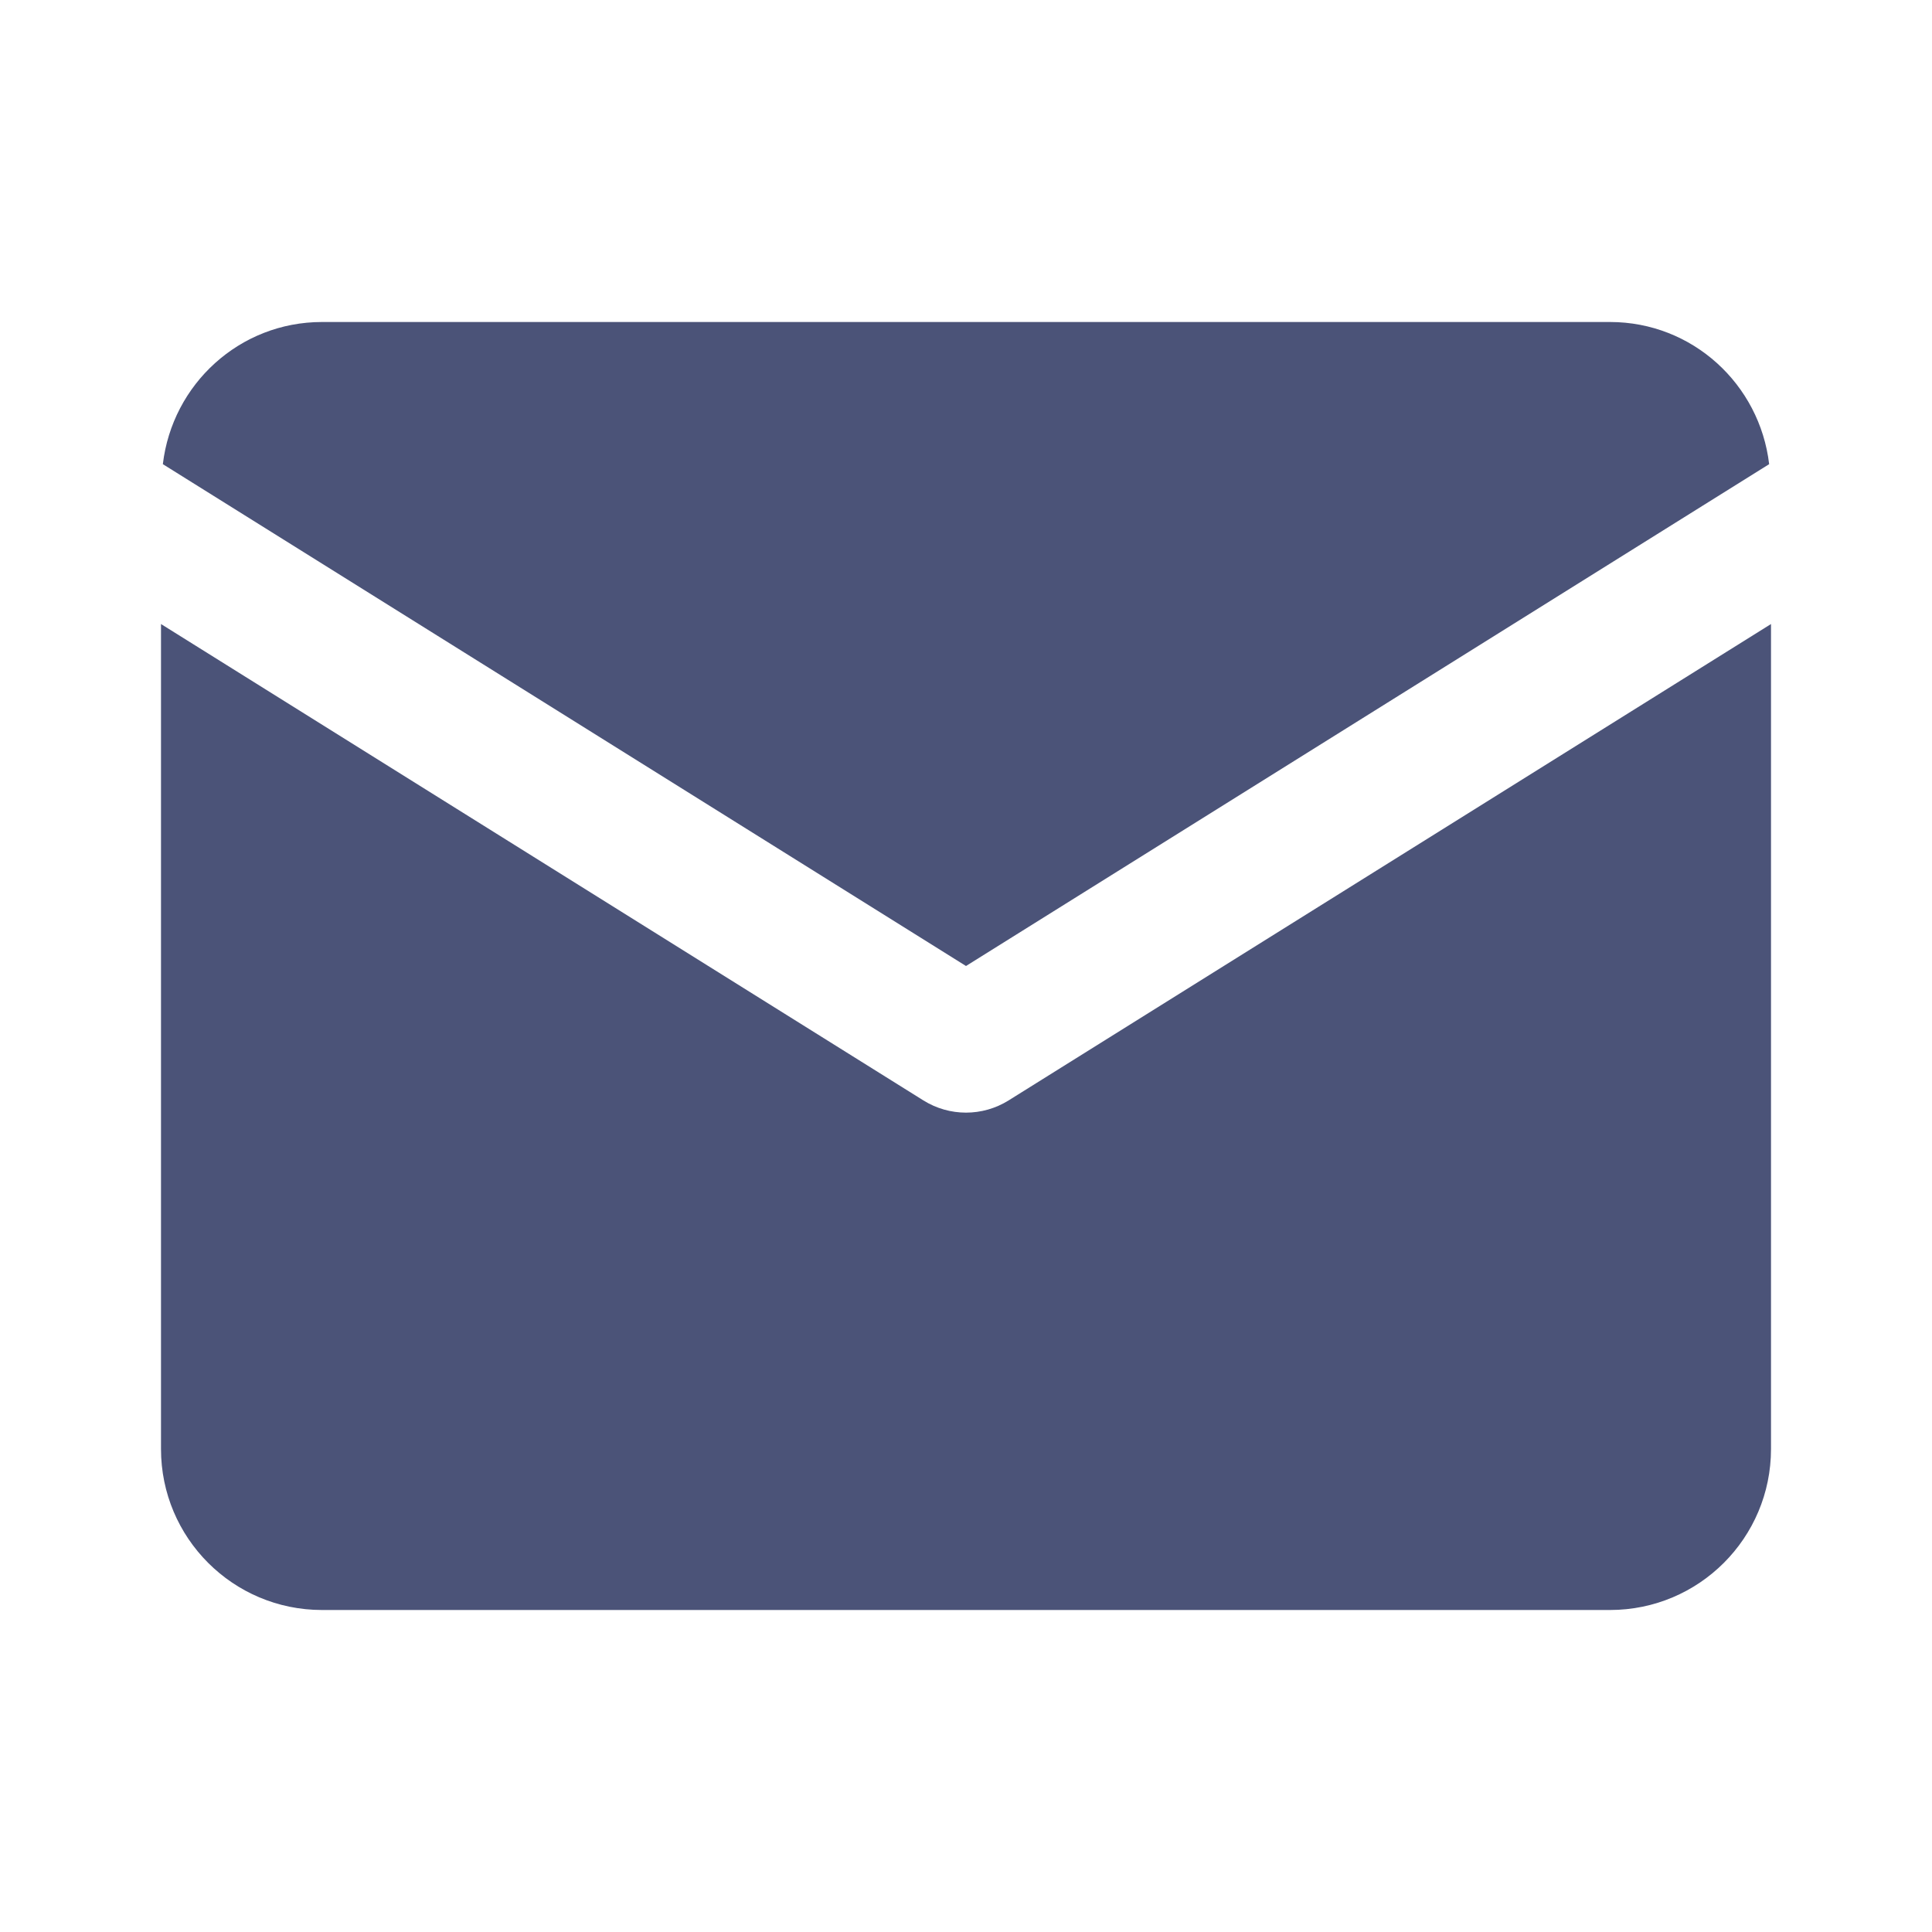
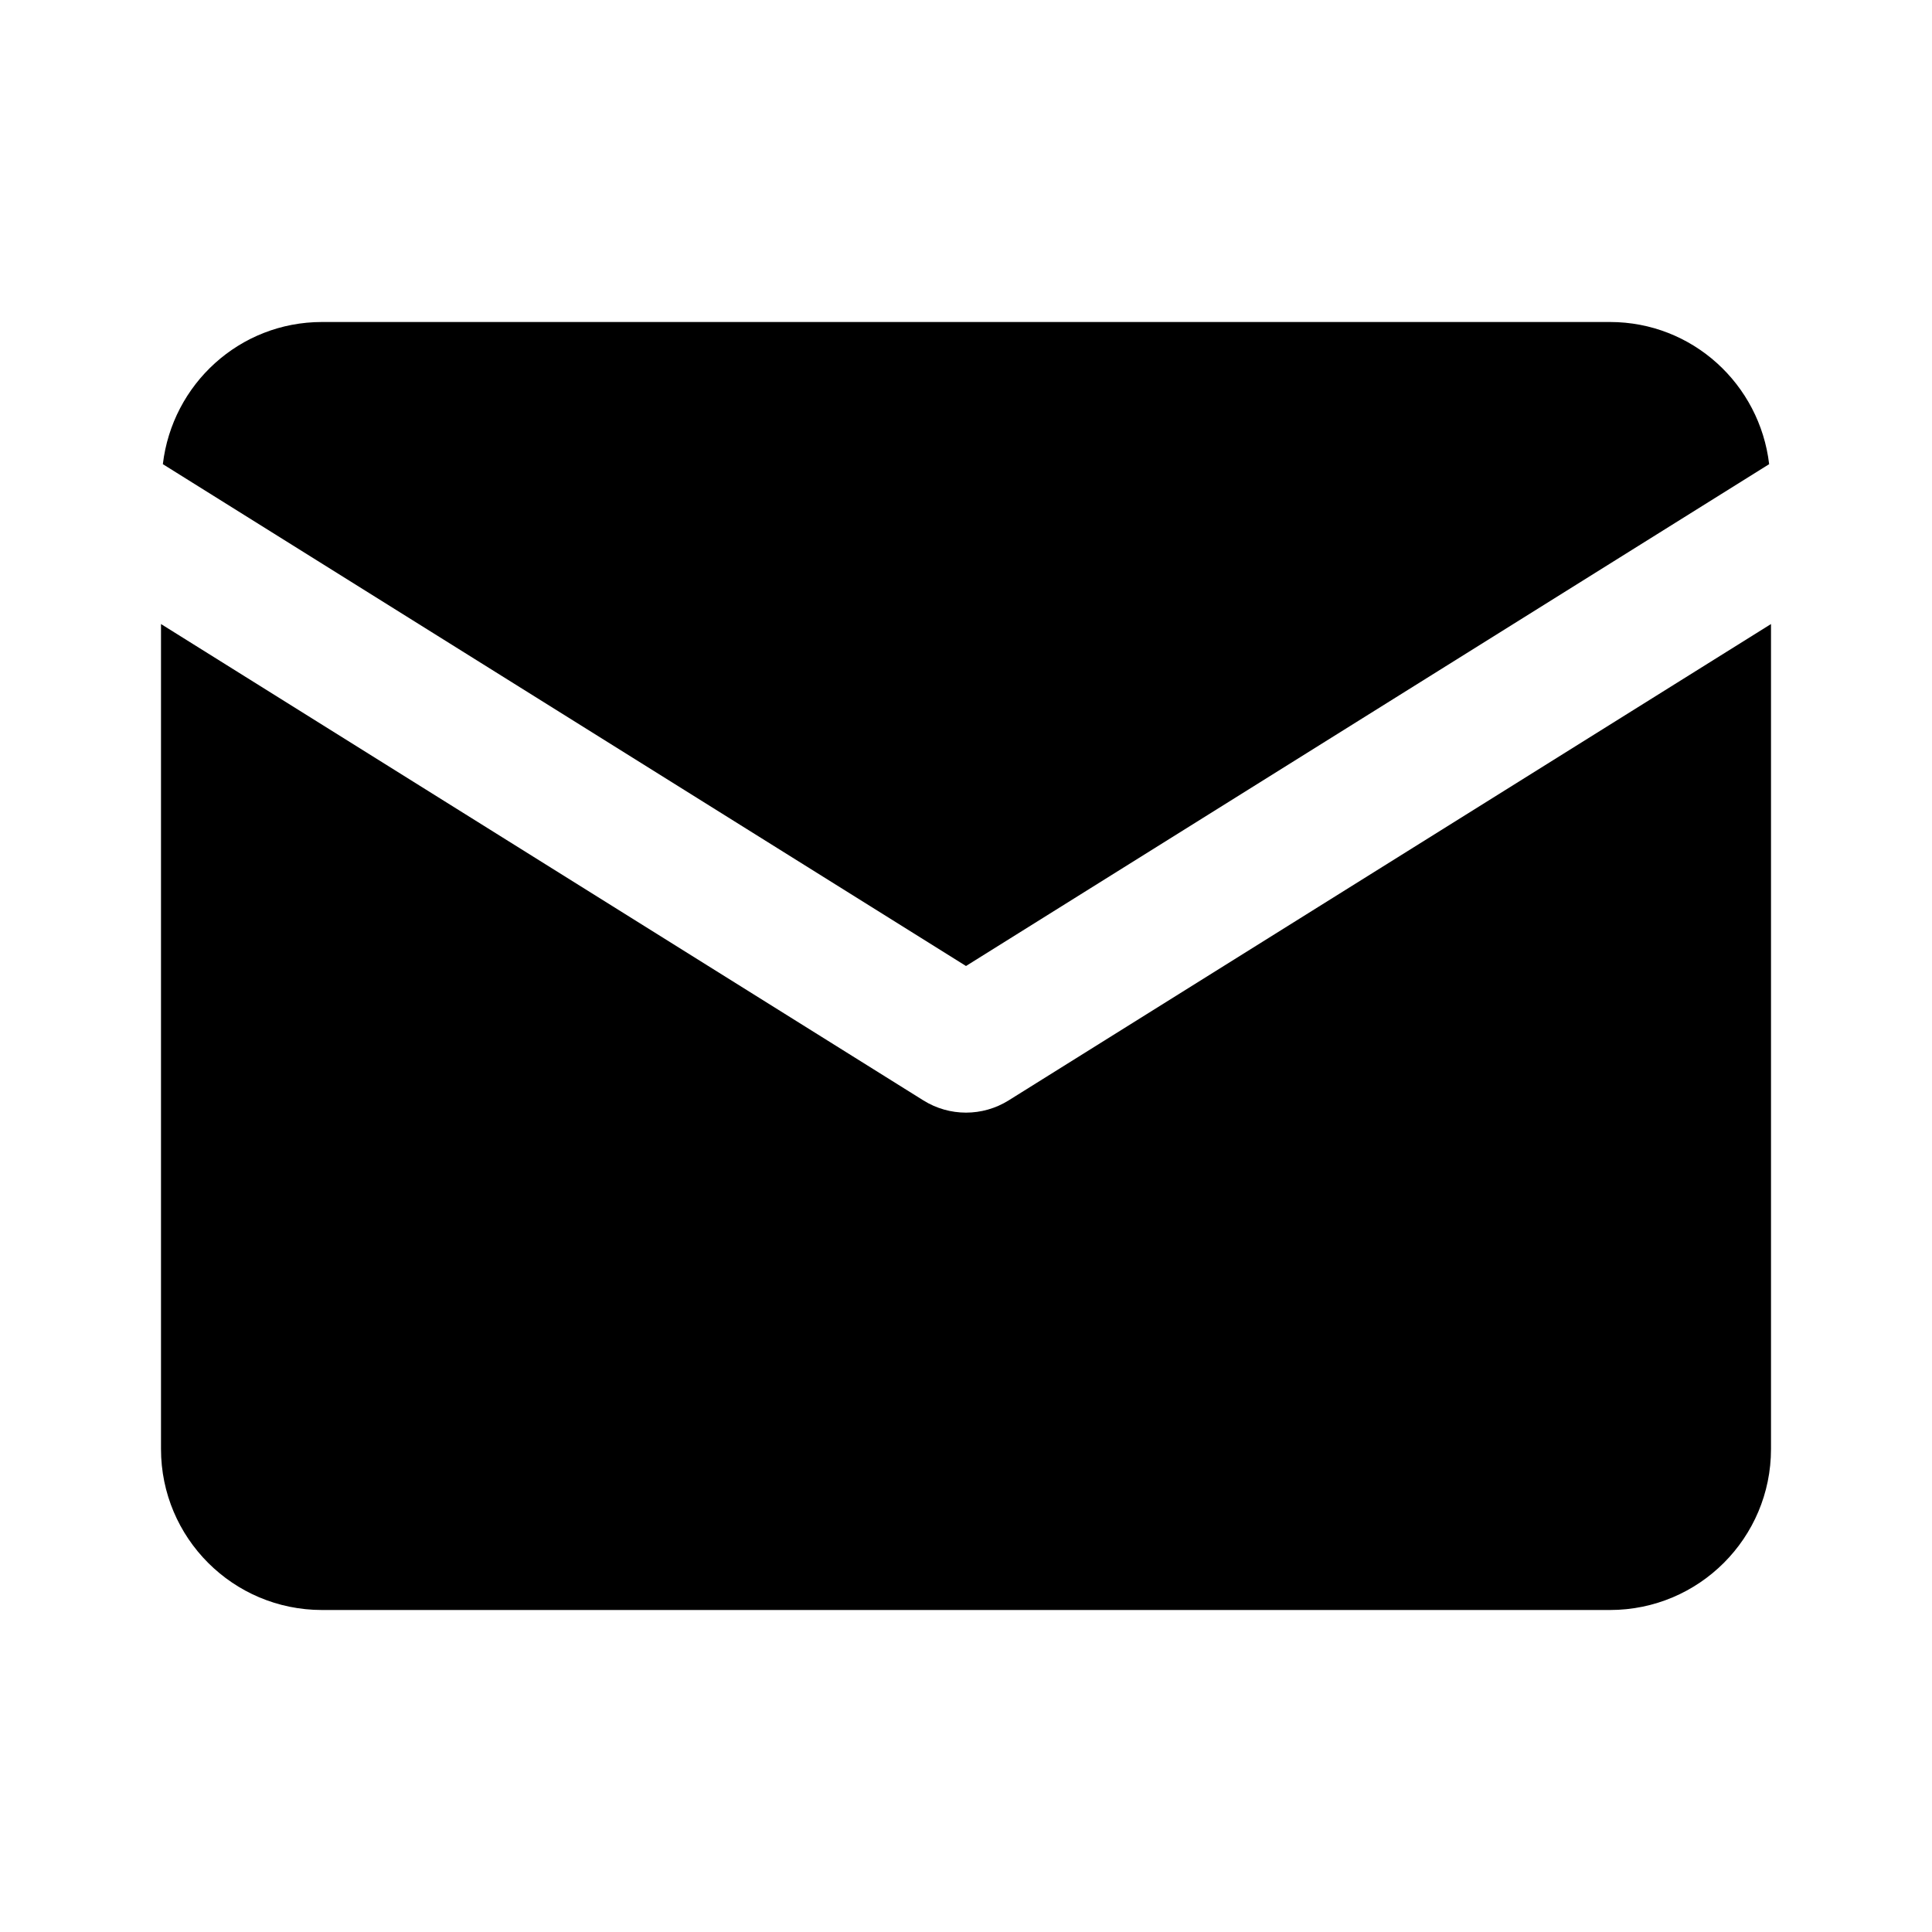
<svg xmlns="http://www.w3.org/2000/svg" viewBox="0 0 24 24">
-   <path fill="#4b5378" d="M 4 4 C 2.976 4 2.14 4.773 2.023 5.766 L 12 12 L 21.977 5.766 C 21.86 4.773 21.024 4 20 4 L 4 4 z M 2 7.752 L 2 18 C 2 19.105 2.895 20 4 20 L 20 20 C 21.105 20 22 19.105 22 18 L 22 7.752 L 12.529 13.67 C 12.205 13.872 11.795 13.872 11.471 13.67 L 2 7.752 z" />
+   <path d="M 4 4 C 2.976 4 2.14 4.773 2.023 5.766 L 12 12 L 21.977 5.766 C 21.86 4.773 21.024 4 20 4 L 4 4 z M 2 7.752 L 2 18 C 2 19.105 2.895 20 4 20 L 20 20 C 21.105 20 22 19.105 22 18 L 22 7.752 L 12.529 13.67 C 12.205 13.872 11.795 13.872 11.471 13.67 L 2 7.752 z" />
</svg>
